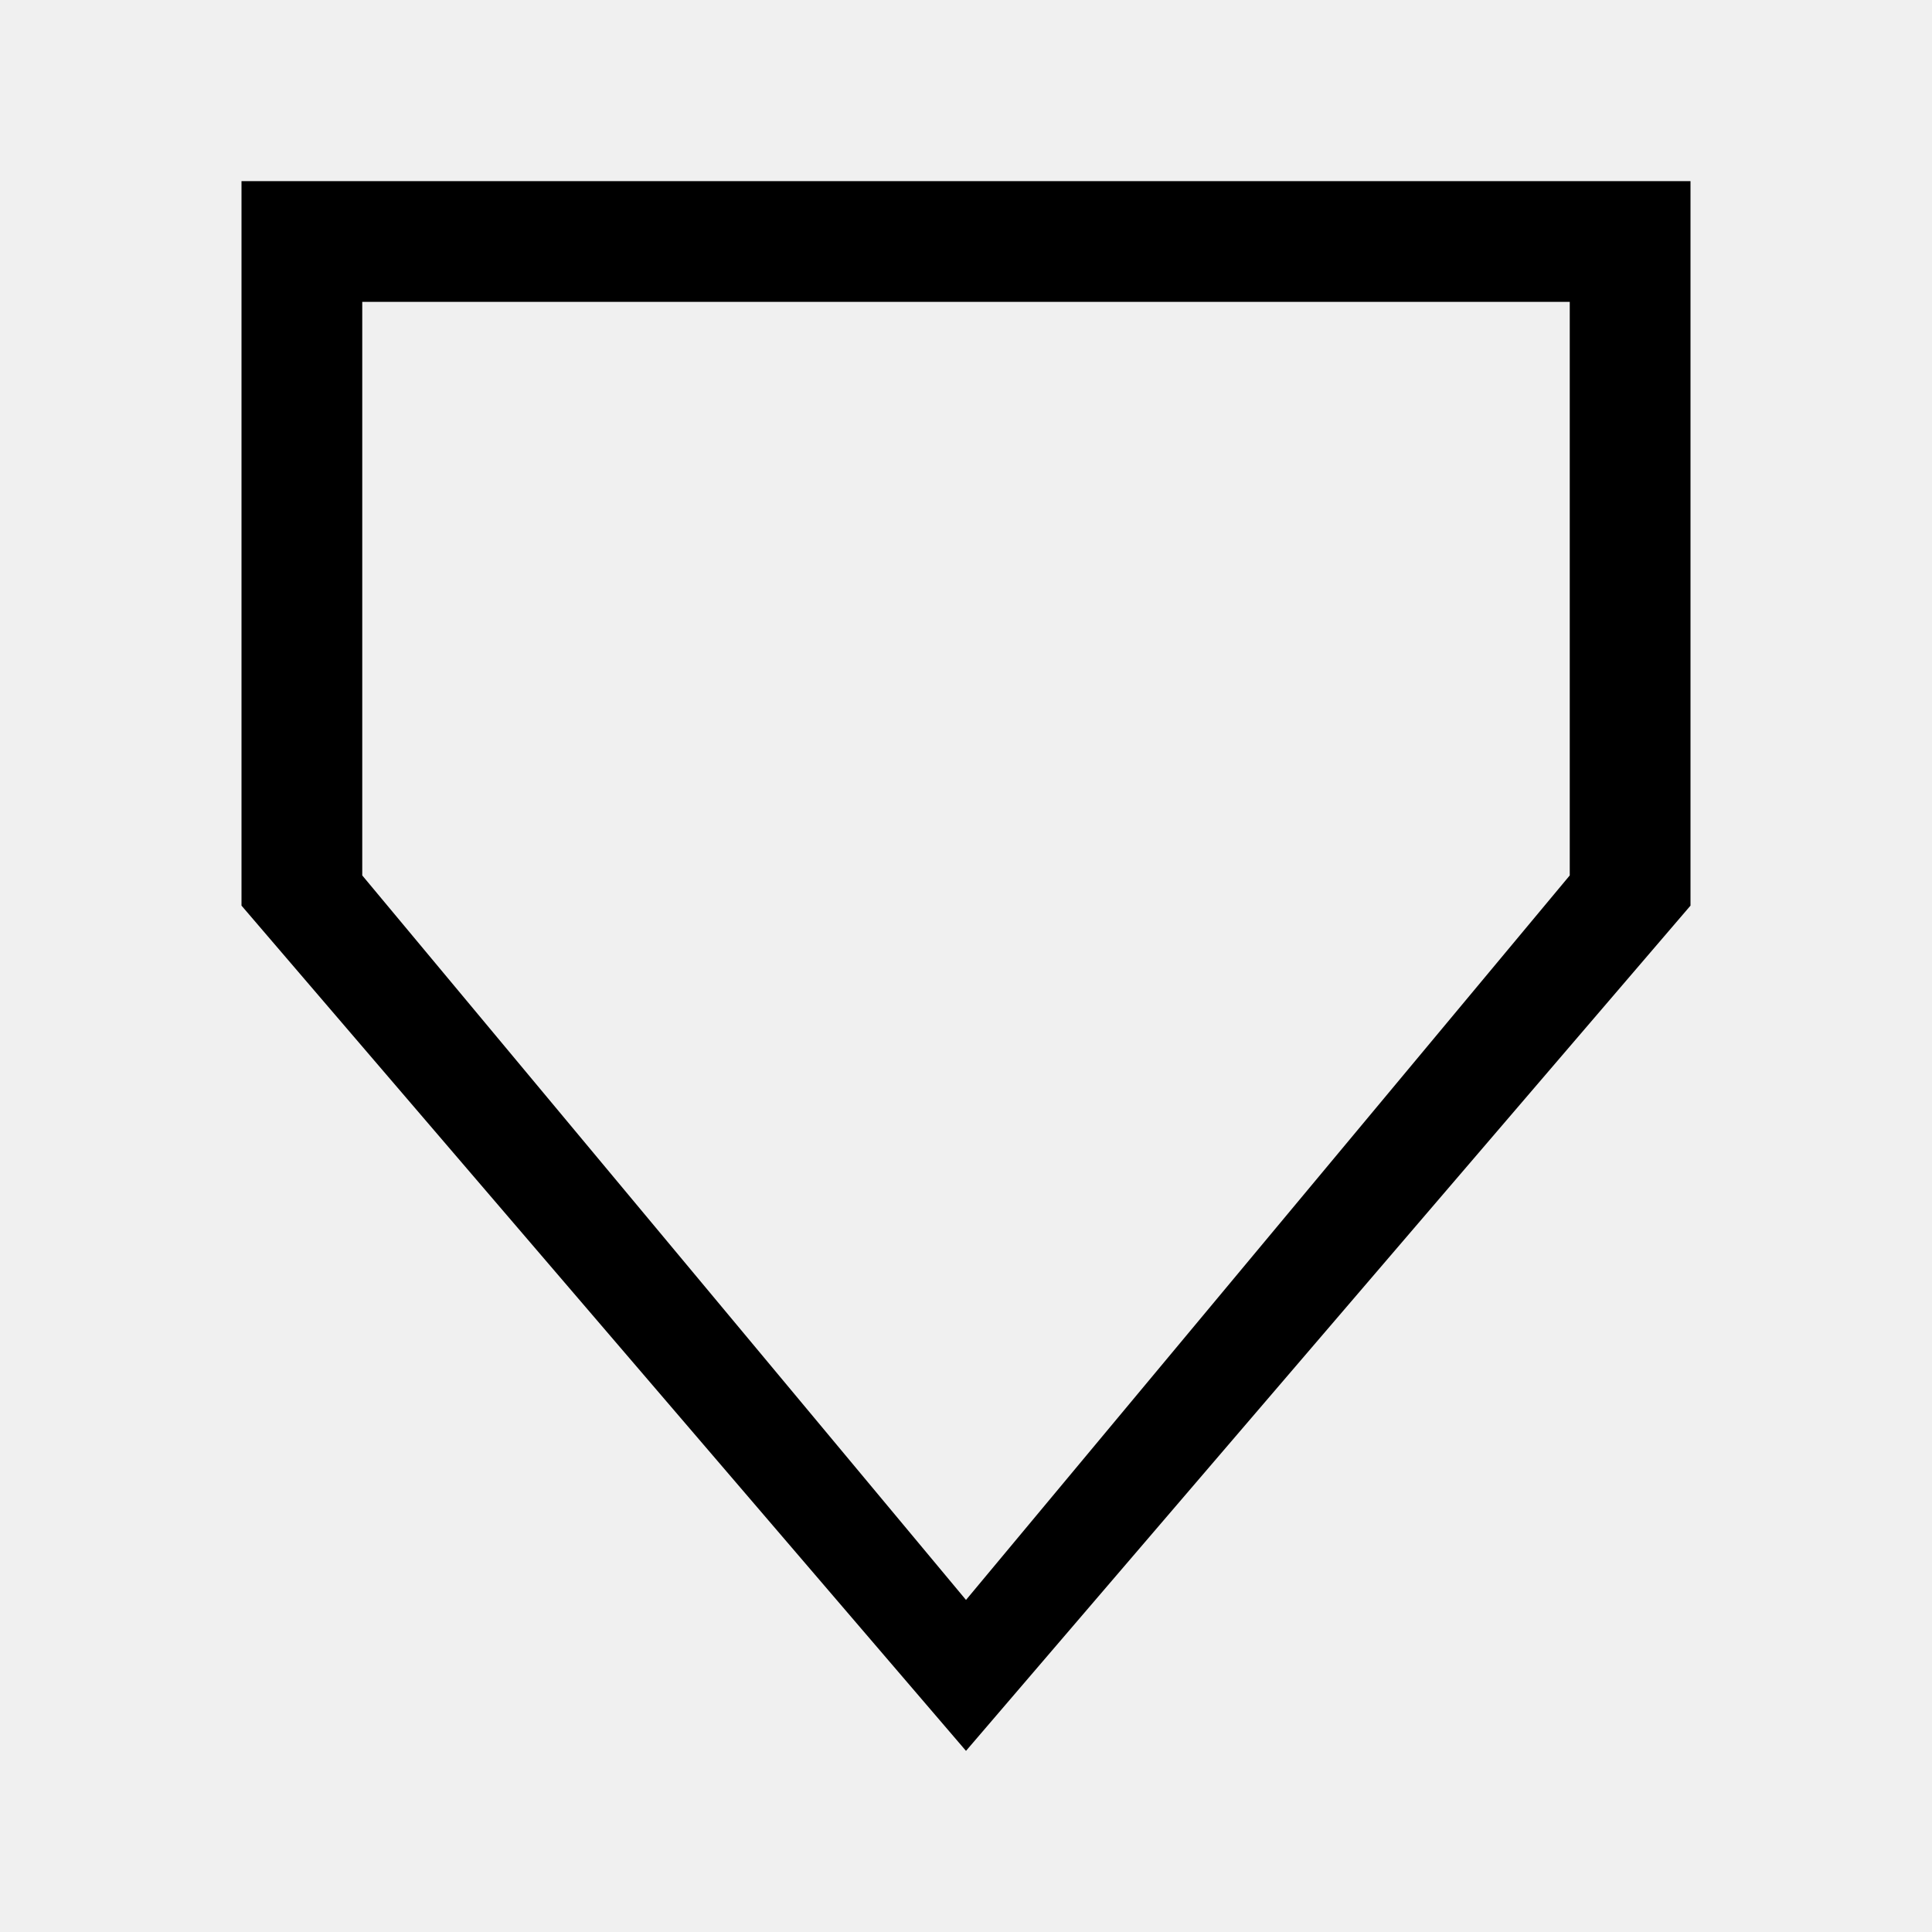
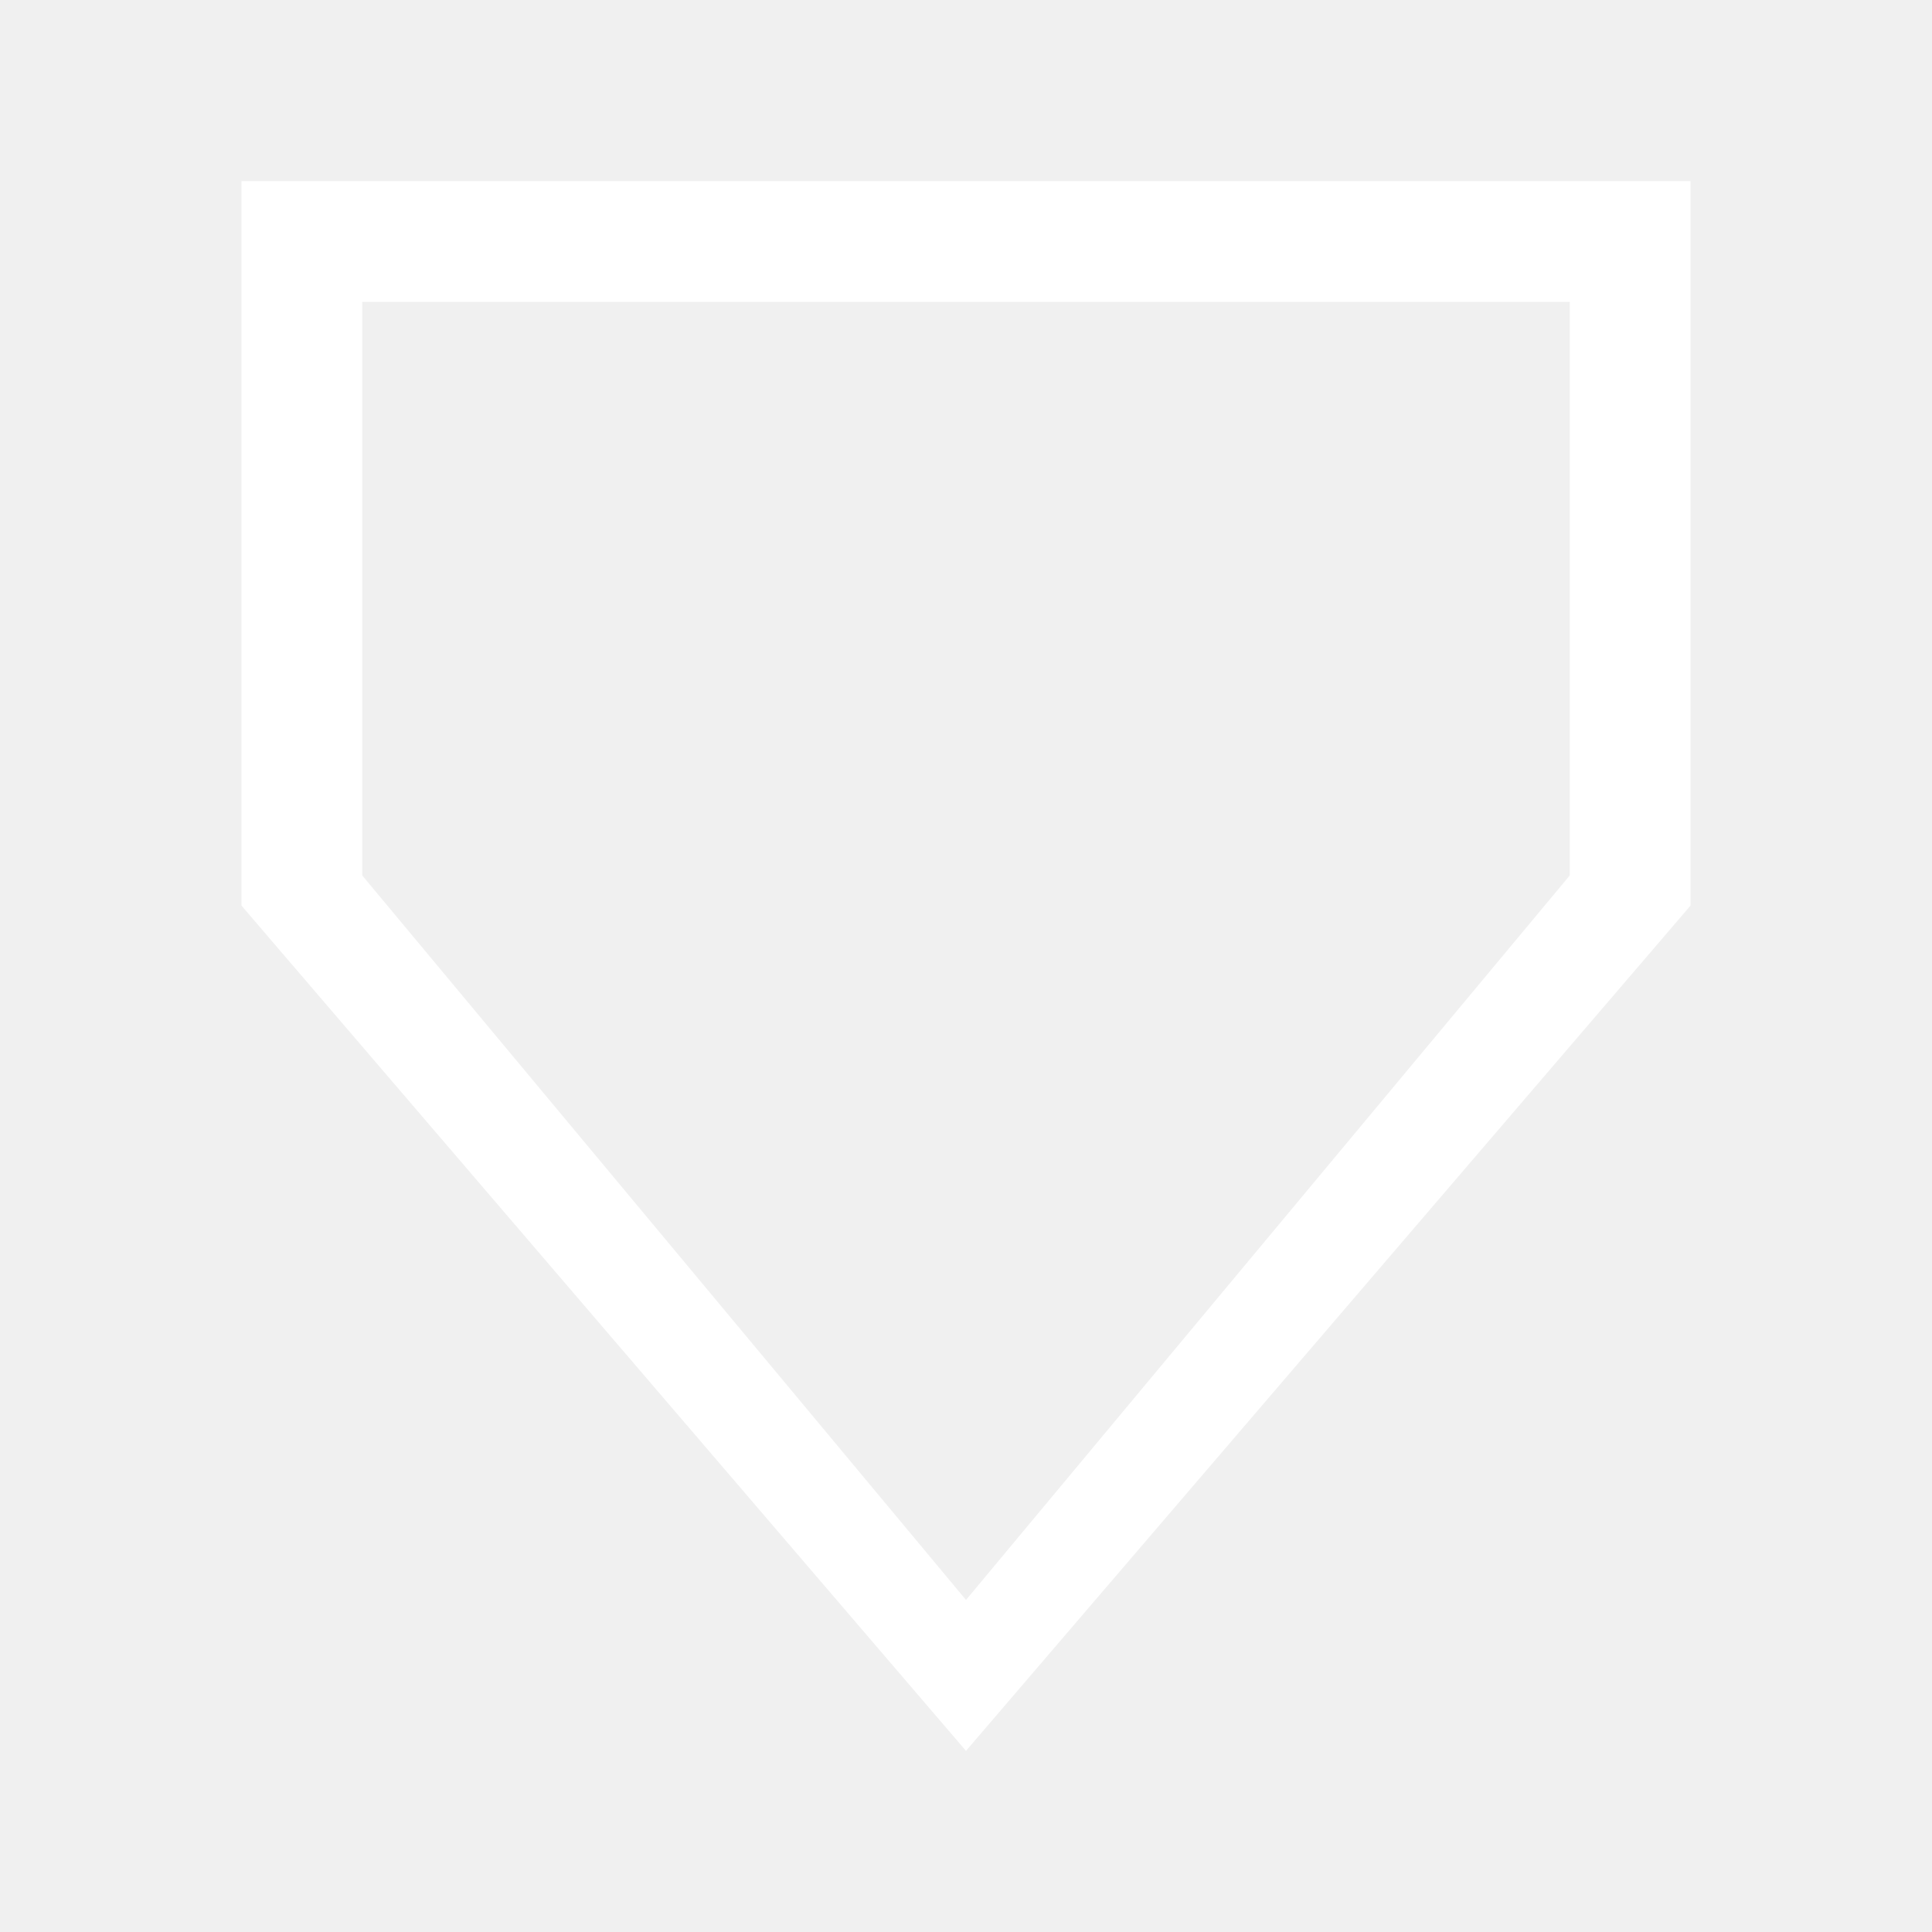
<svg xmlns="http://www.w3.org/2000/svg" viewBox="0 0 64 64" width="64" height="64">
-   <path d="M8.00 6.00 L56.00 6.00 L56.00 30.00 L32.00 58.00 L8.00 30.00 Z M12.00 10.00 L12.00 29.00 L32.00 53.00 L52.00 29.00 L52.00 10.00 Z" fill="currentColor" fill-rule="evenodd" />
+   <path d="M8.00 6.00 L56.00 6.00 L56.00 30.00 L32.00 58.00 L8.00 30.00 Z M12.00 10.00 L12.00 29.00 L32.00 53.00 L52.00 29.00 L52.00 10.00 Z" fill="#FFFFFF" fill-rule="evenodd" />
</svg>
